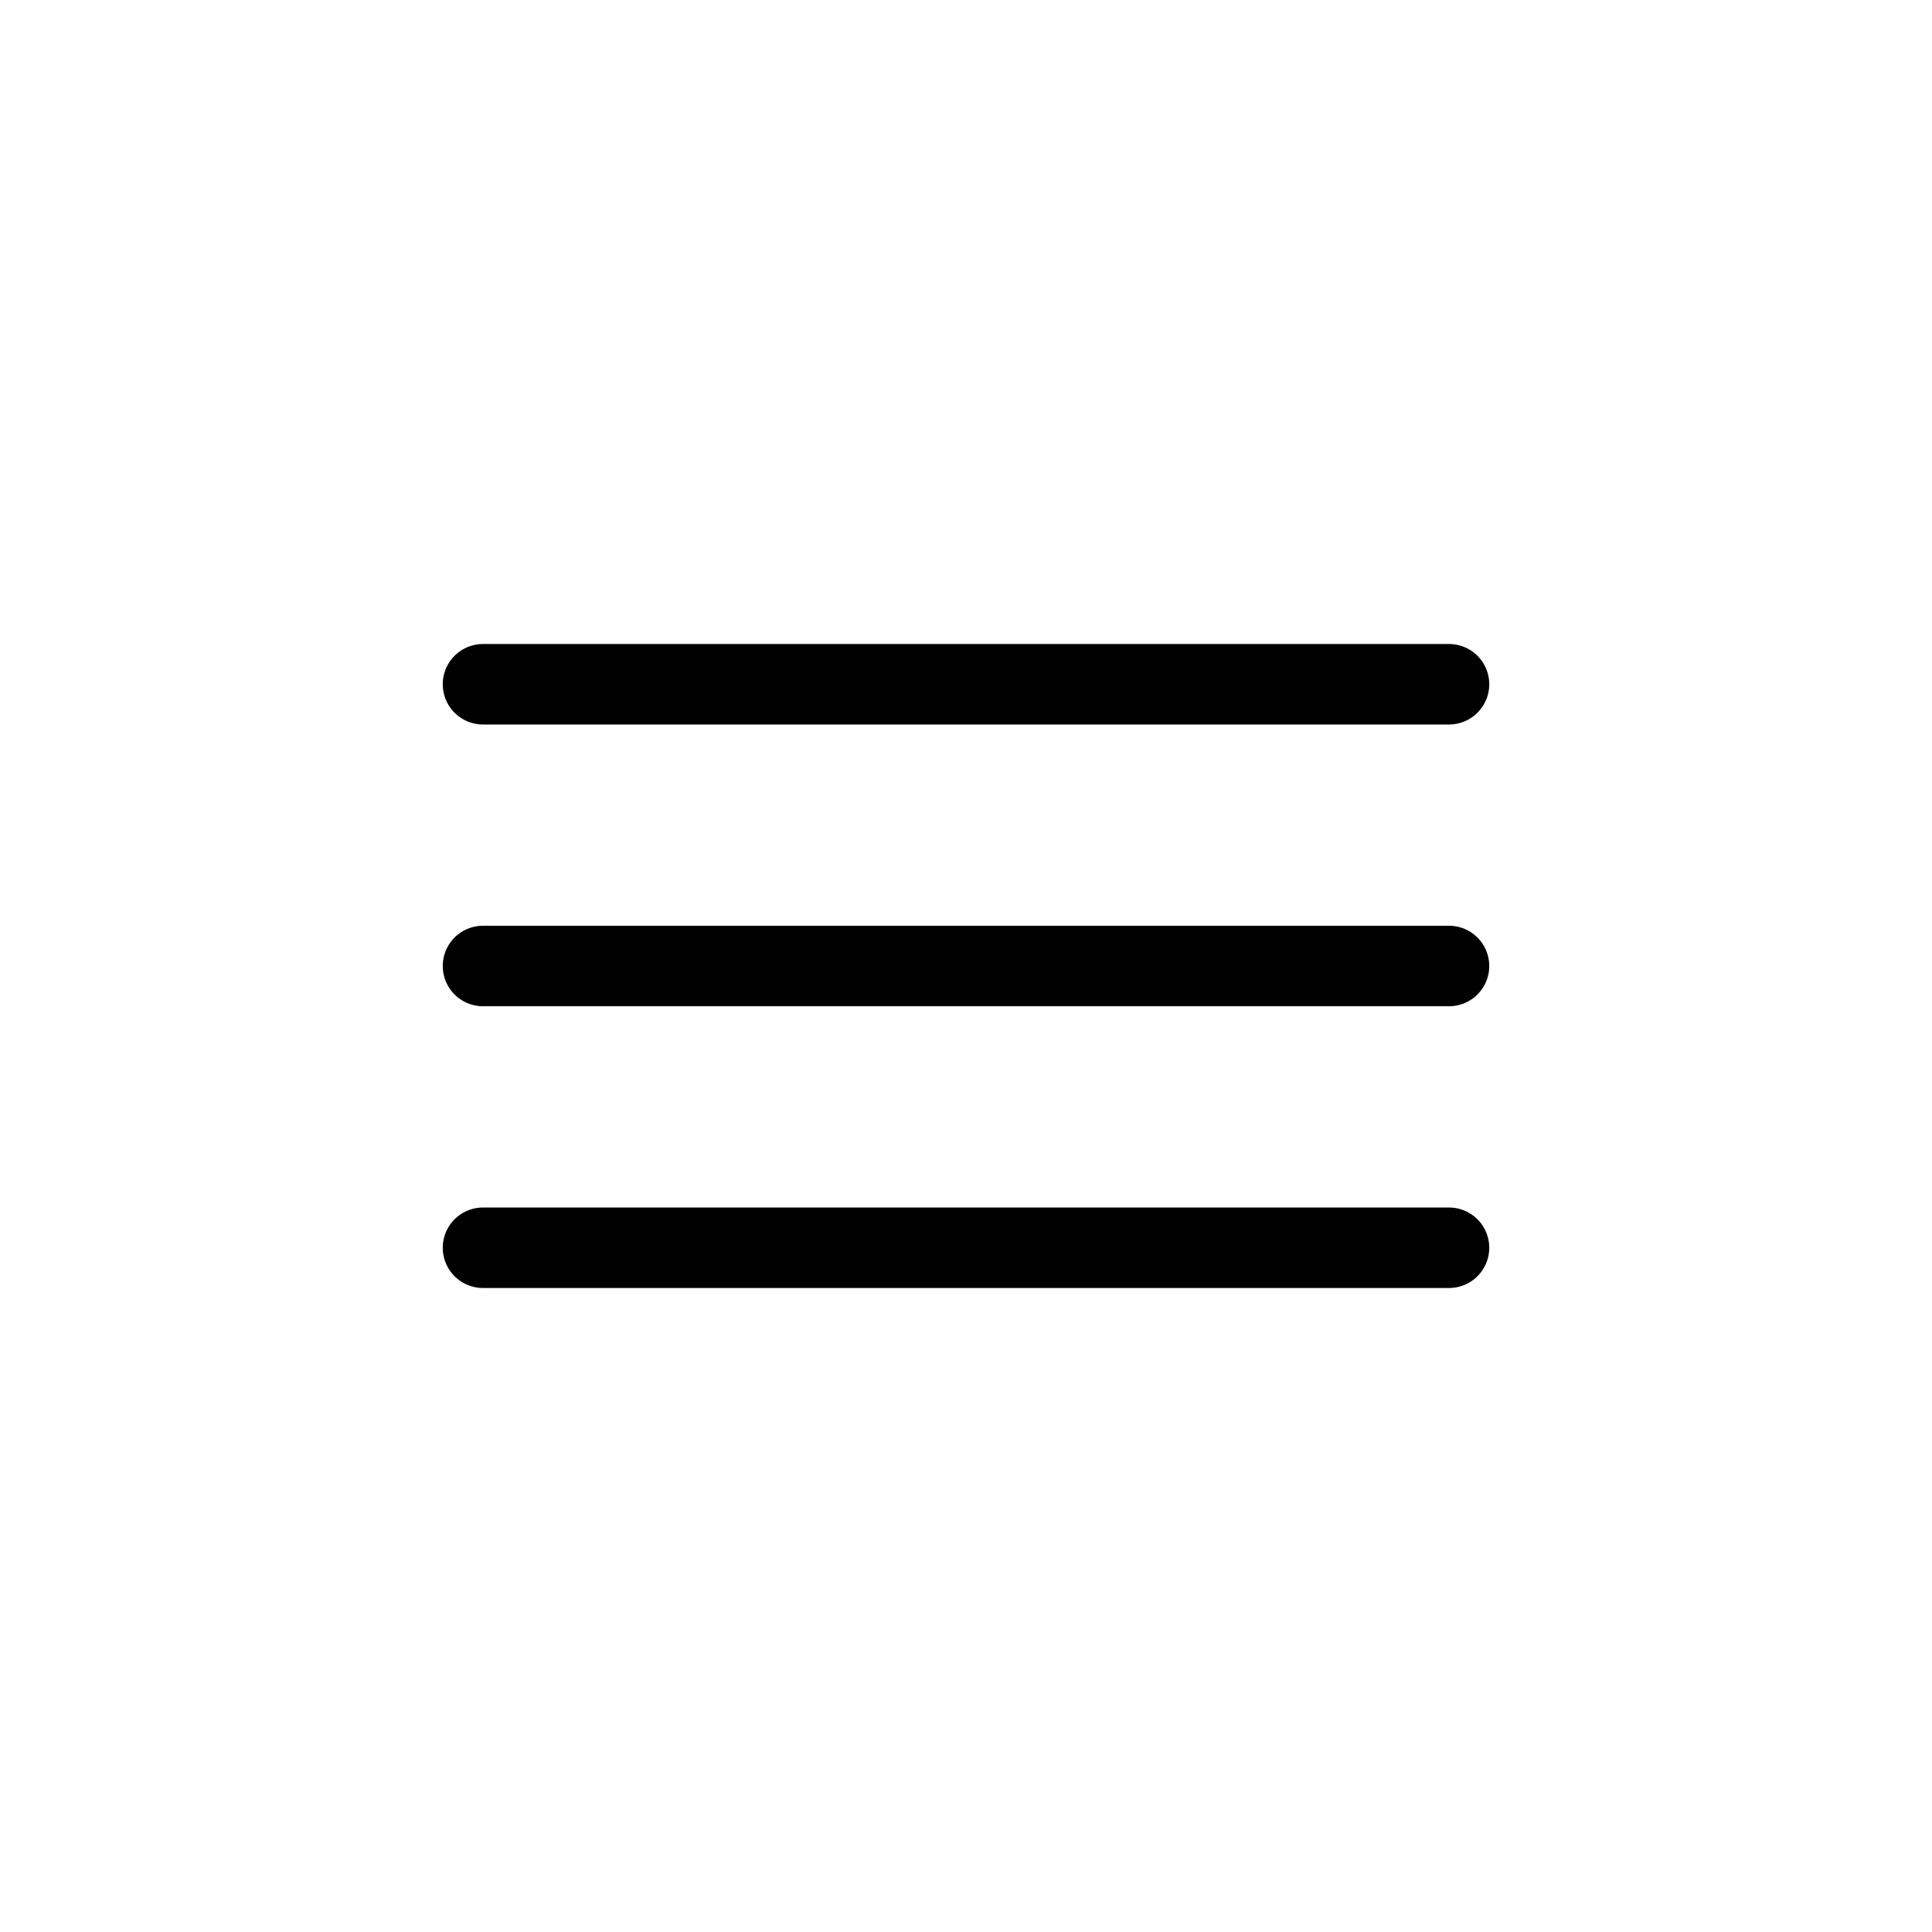
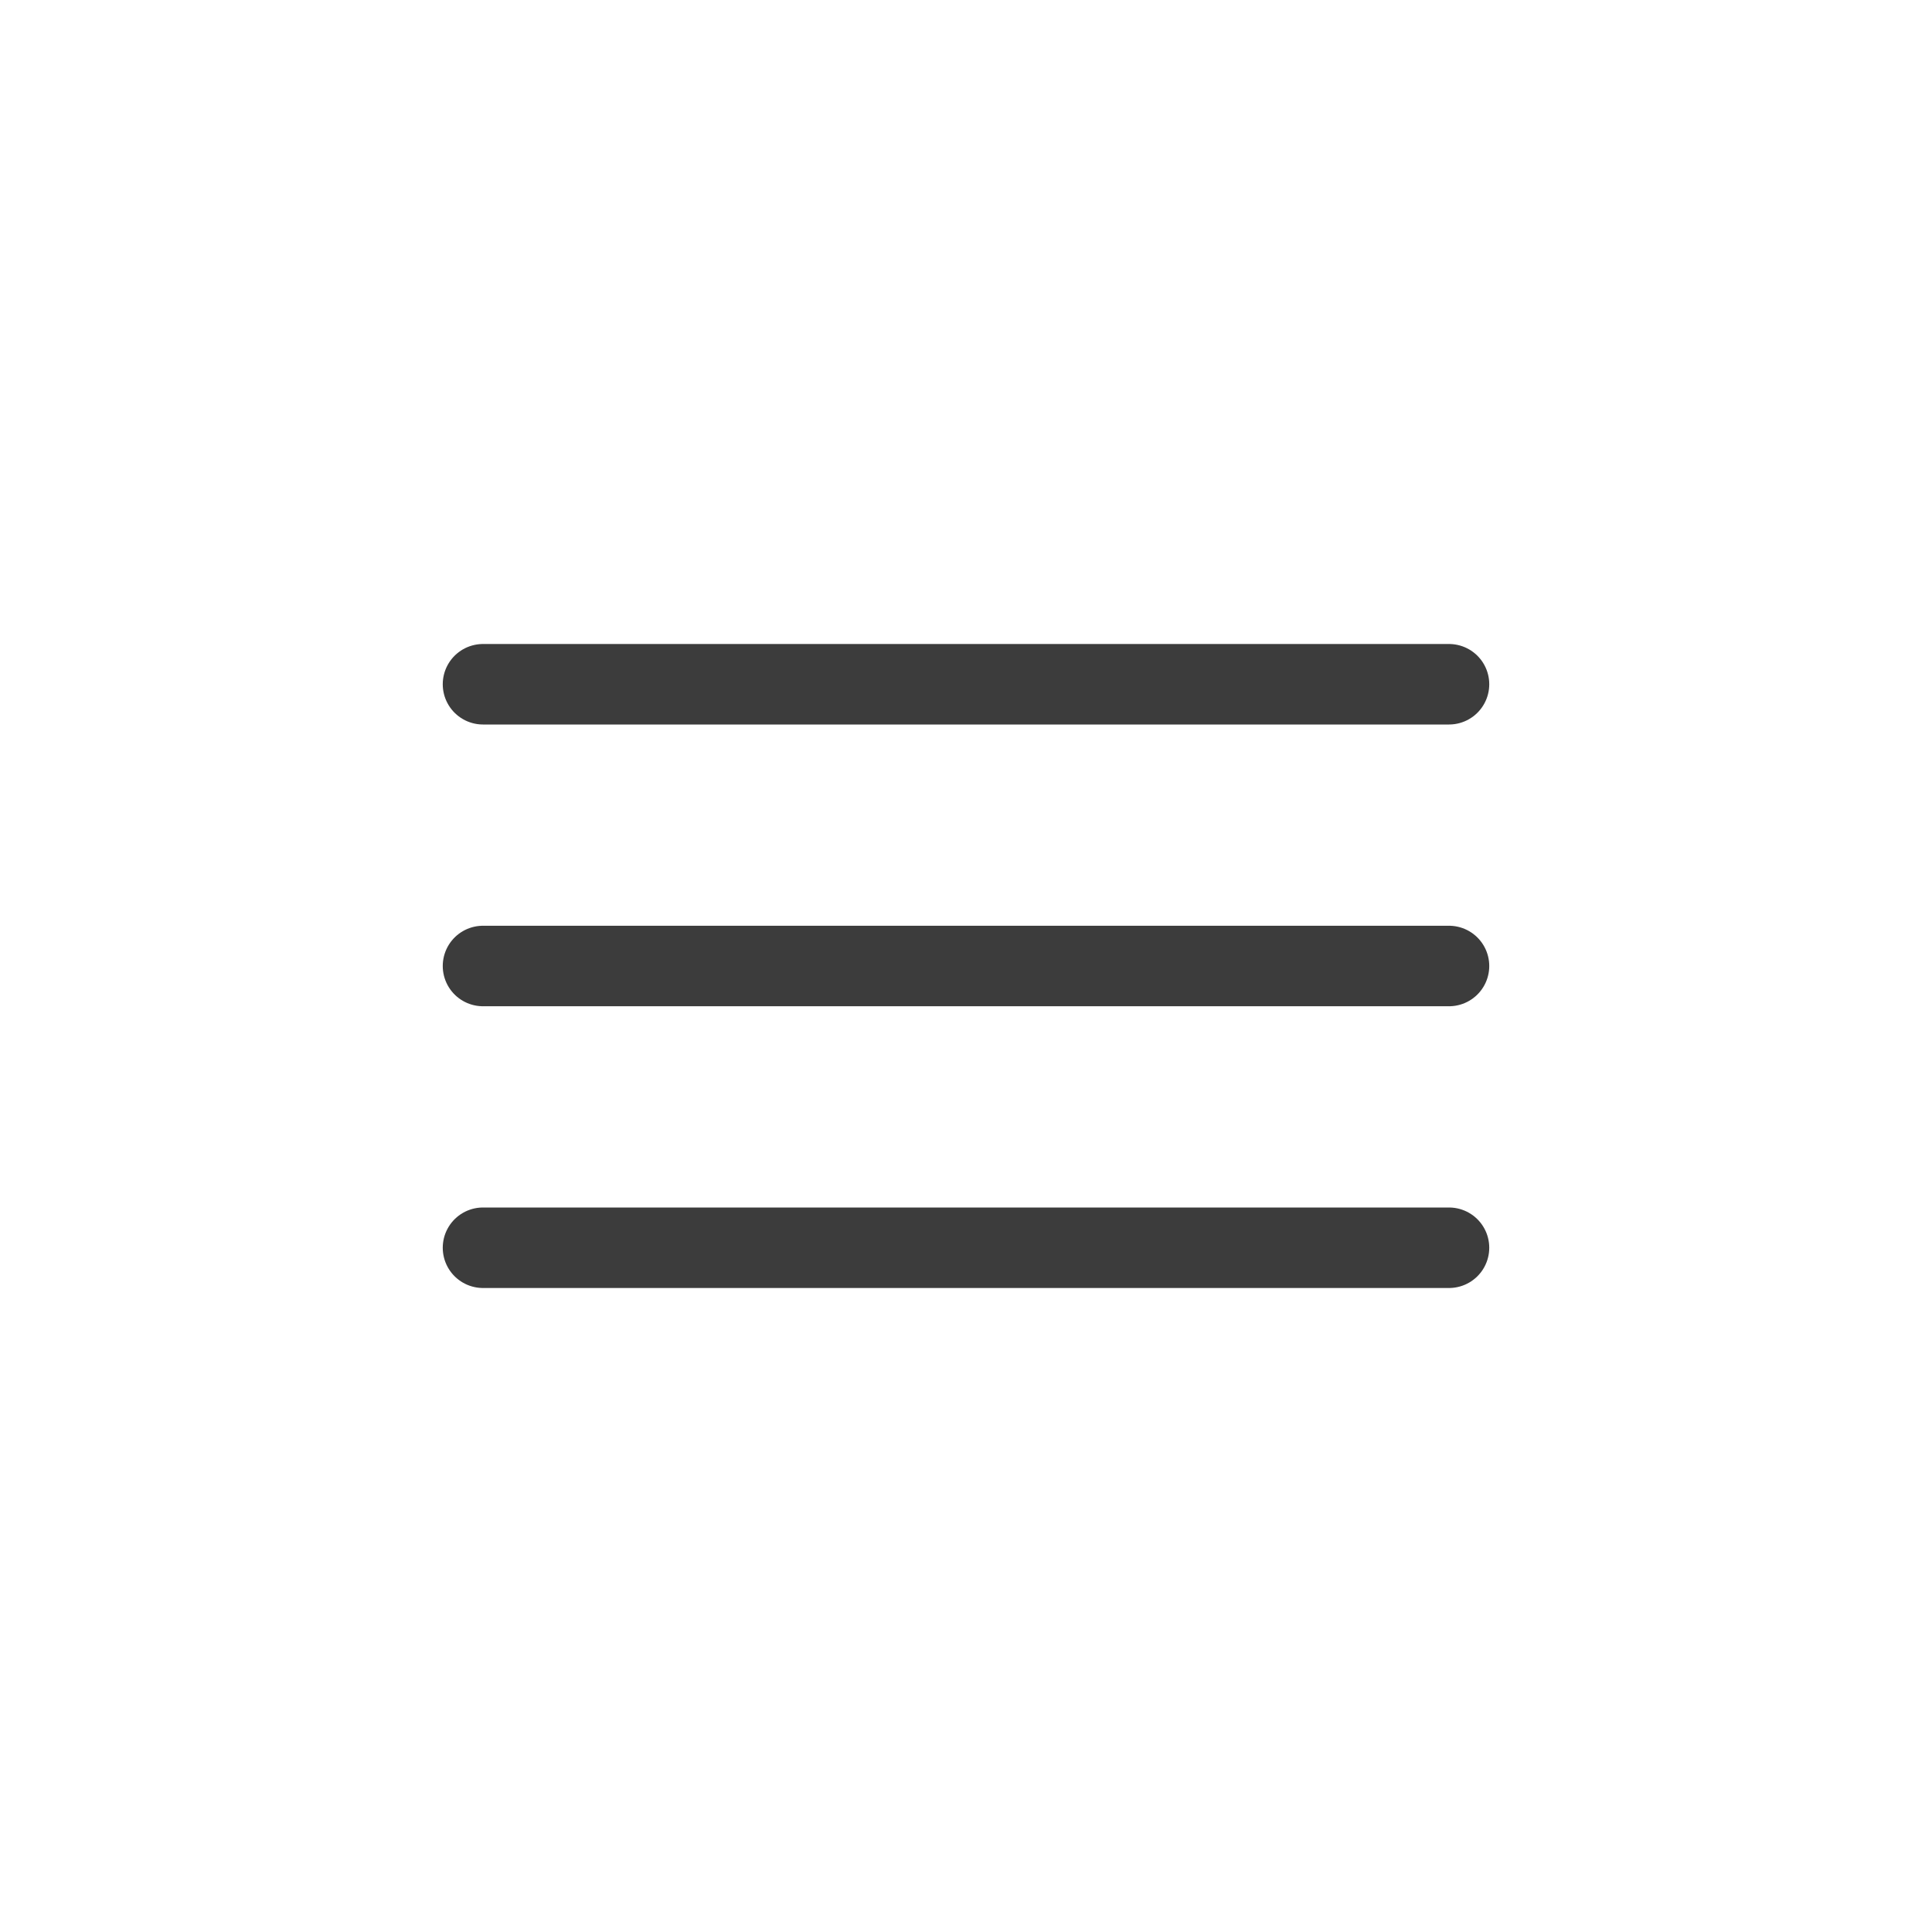
<svg xmlns="http://www.w3.org/2000/svg" width="800px" height="800px" viewBox="0 0 24 24" fill="none">
  <rect width="24" height="24" fill="white" />
-   <path d="M6 12H18" stroke="#000000" stroke-linecap="round" stroke-linejoin="round" />
-   <path d="M6 15.5H18" stroke="#000000" stroke-linecap="round" stroke-linejoin="round" />
-   <path d="M6 8.5H18" stroke="#000000" stroke-linecap="round" stroke-linejoin="round" />
+   <path d="M6 12H18" stroke="#3c3c3c" stroke-linecap="round" stroke-linejoin="round" />
+   <path d="M6 15.5H18" stroke="#3c3c3c" stroke-linecap="round" stroke-linejoin="round" />
+   <path d="M6 8.5H18" stroke="#3c3c3c" stroke-linecap="round" stroke-linejoin="round" />
</svg>
